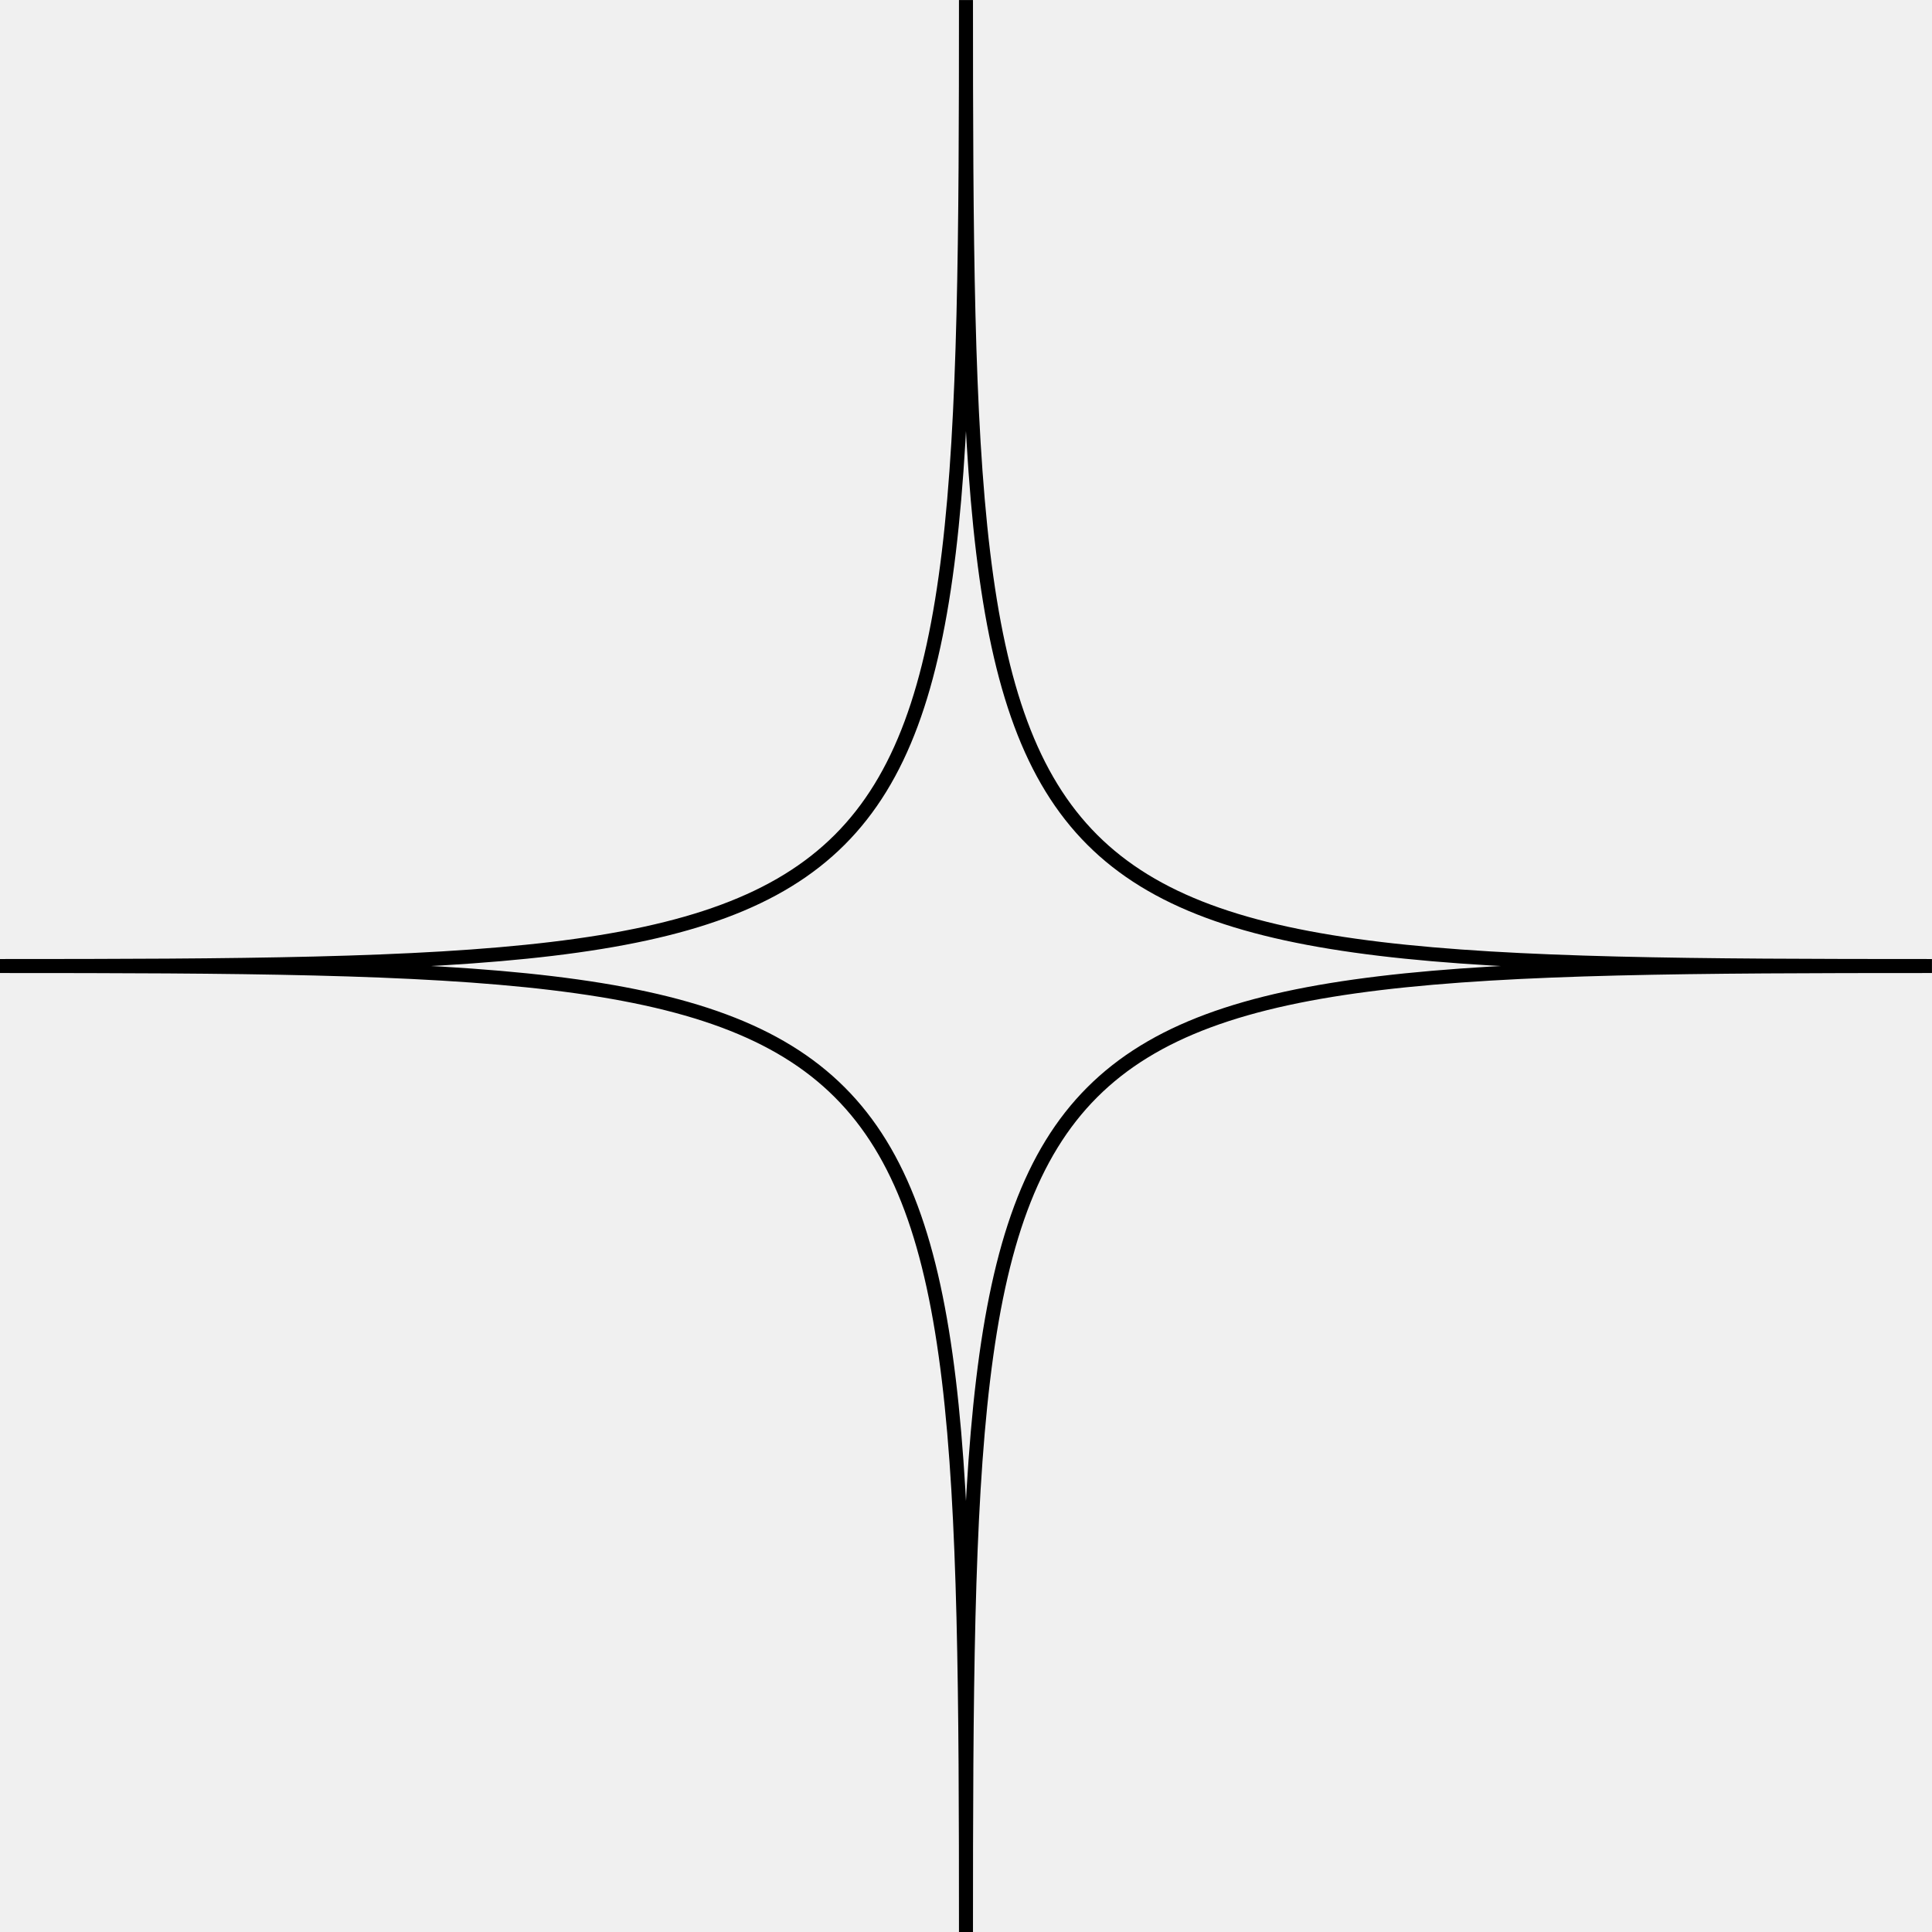
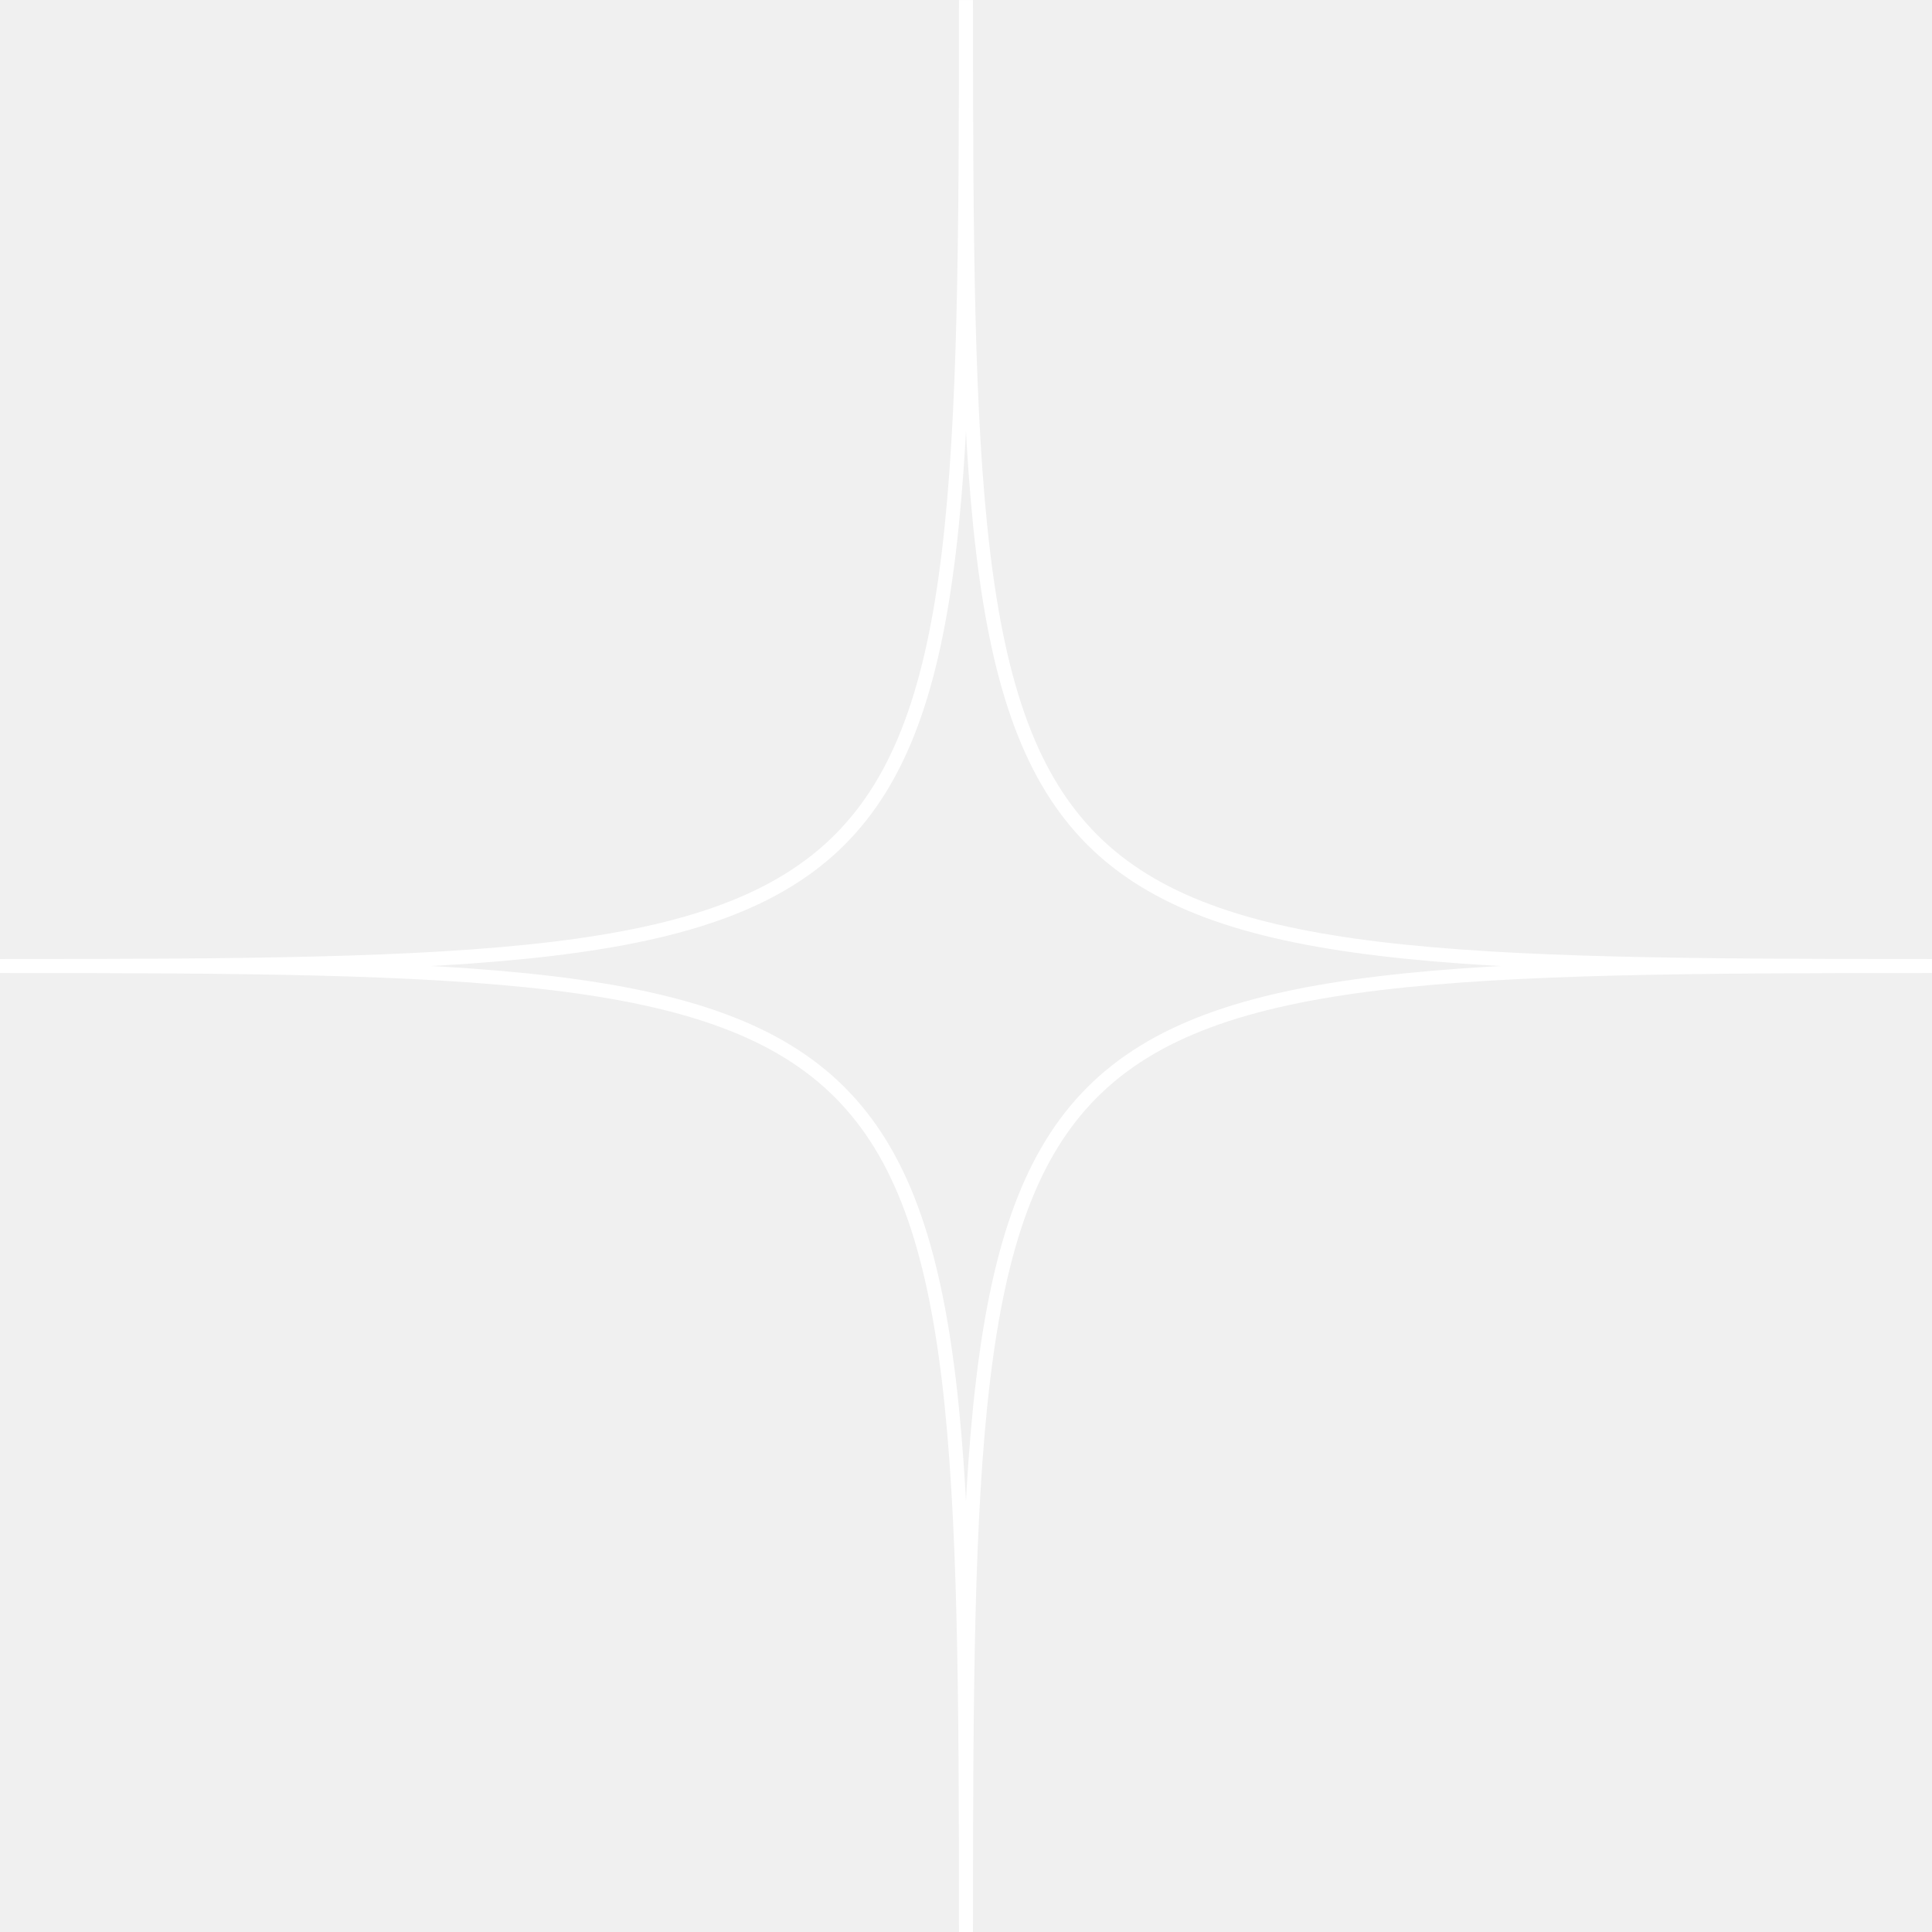
- <svg xmlns="http://www.w3.org/2000/svg" id="uuid-e89f8482-7de8-41c3-9153-c88c8df1cac6" data-name="Capa 2" viewBox="0 0 414.05 414.05">
-   <defs>
-     <style>
-       .uuid-e2cee57c-7e71-4b17-9846-7142d7da9653 {
-         fill: none;
-         fill-rule: evenodd;
-         stroke: #000;
-         stroke-width: 3px;
-       }
-     </style>
-   </defs>
-   <g id="uuid-78f057de-f10d-47b3-8d2a-d0e2674436e5" data-name="TOP">
-     <path id="uuid-50235b49-7c6f-4113-b068-720fc34bb412" data-name="star-m" class="uuid-e2cee57c-7e71-4b17-9846-7142d7da9653" d="M207.02,414.05c0-203.87-3.15-207.02-207.02-207.02,203.87,0,207.02-3.15,207.02-207.02,0,203.87,3.15,207.02,207.02,207.02-203.87,0-207.02,3.15-207.02,207.02Z" />
-   </g>
+ <svg xmlns="http://www.w3.org/2000/svg" viewBox="0 0 414.05 414.05" aria-hidden="true">
+   <path id="star-medium" fill="none" fill-rule="evenodd" stroke="white" stroke-width="3" d="M207.02,414.05c0-203.87-3.15-207.02-207.02-207.02,203.87,0,207.02-3.15,207.02-207.02,0,203.87,3.15,207.02,207.02,207.02-203.87,0-207.02,3.15-207.02,207.02Z" />
</svg>
